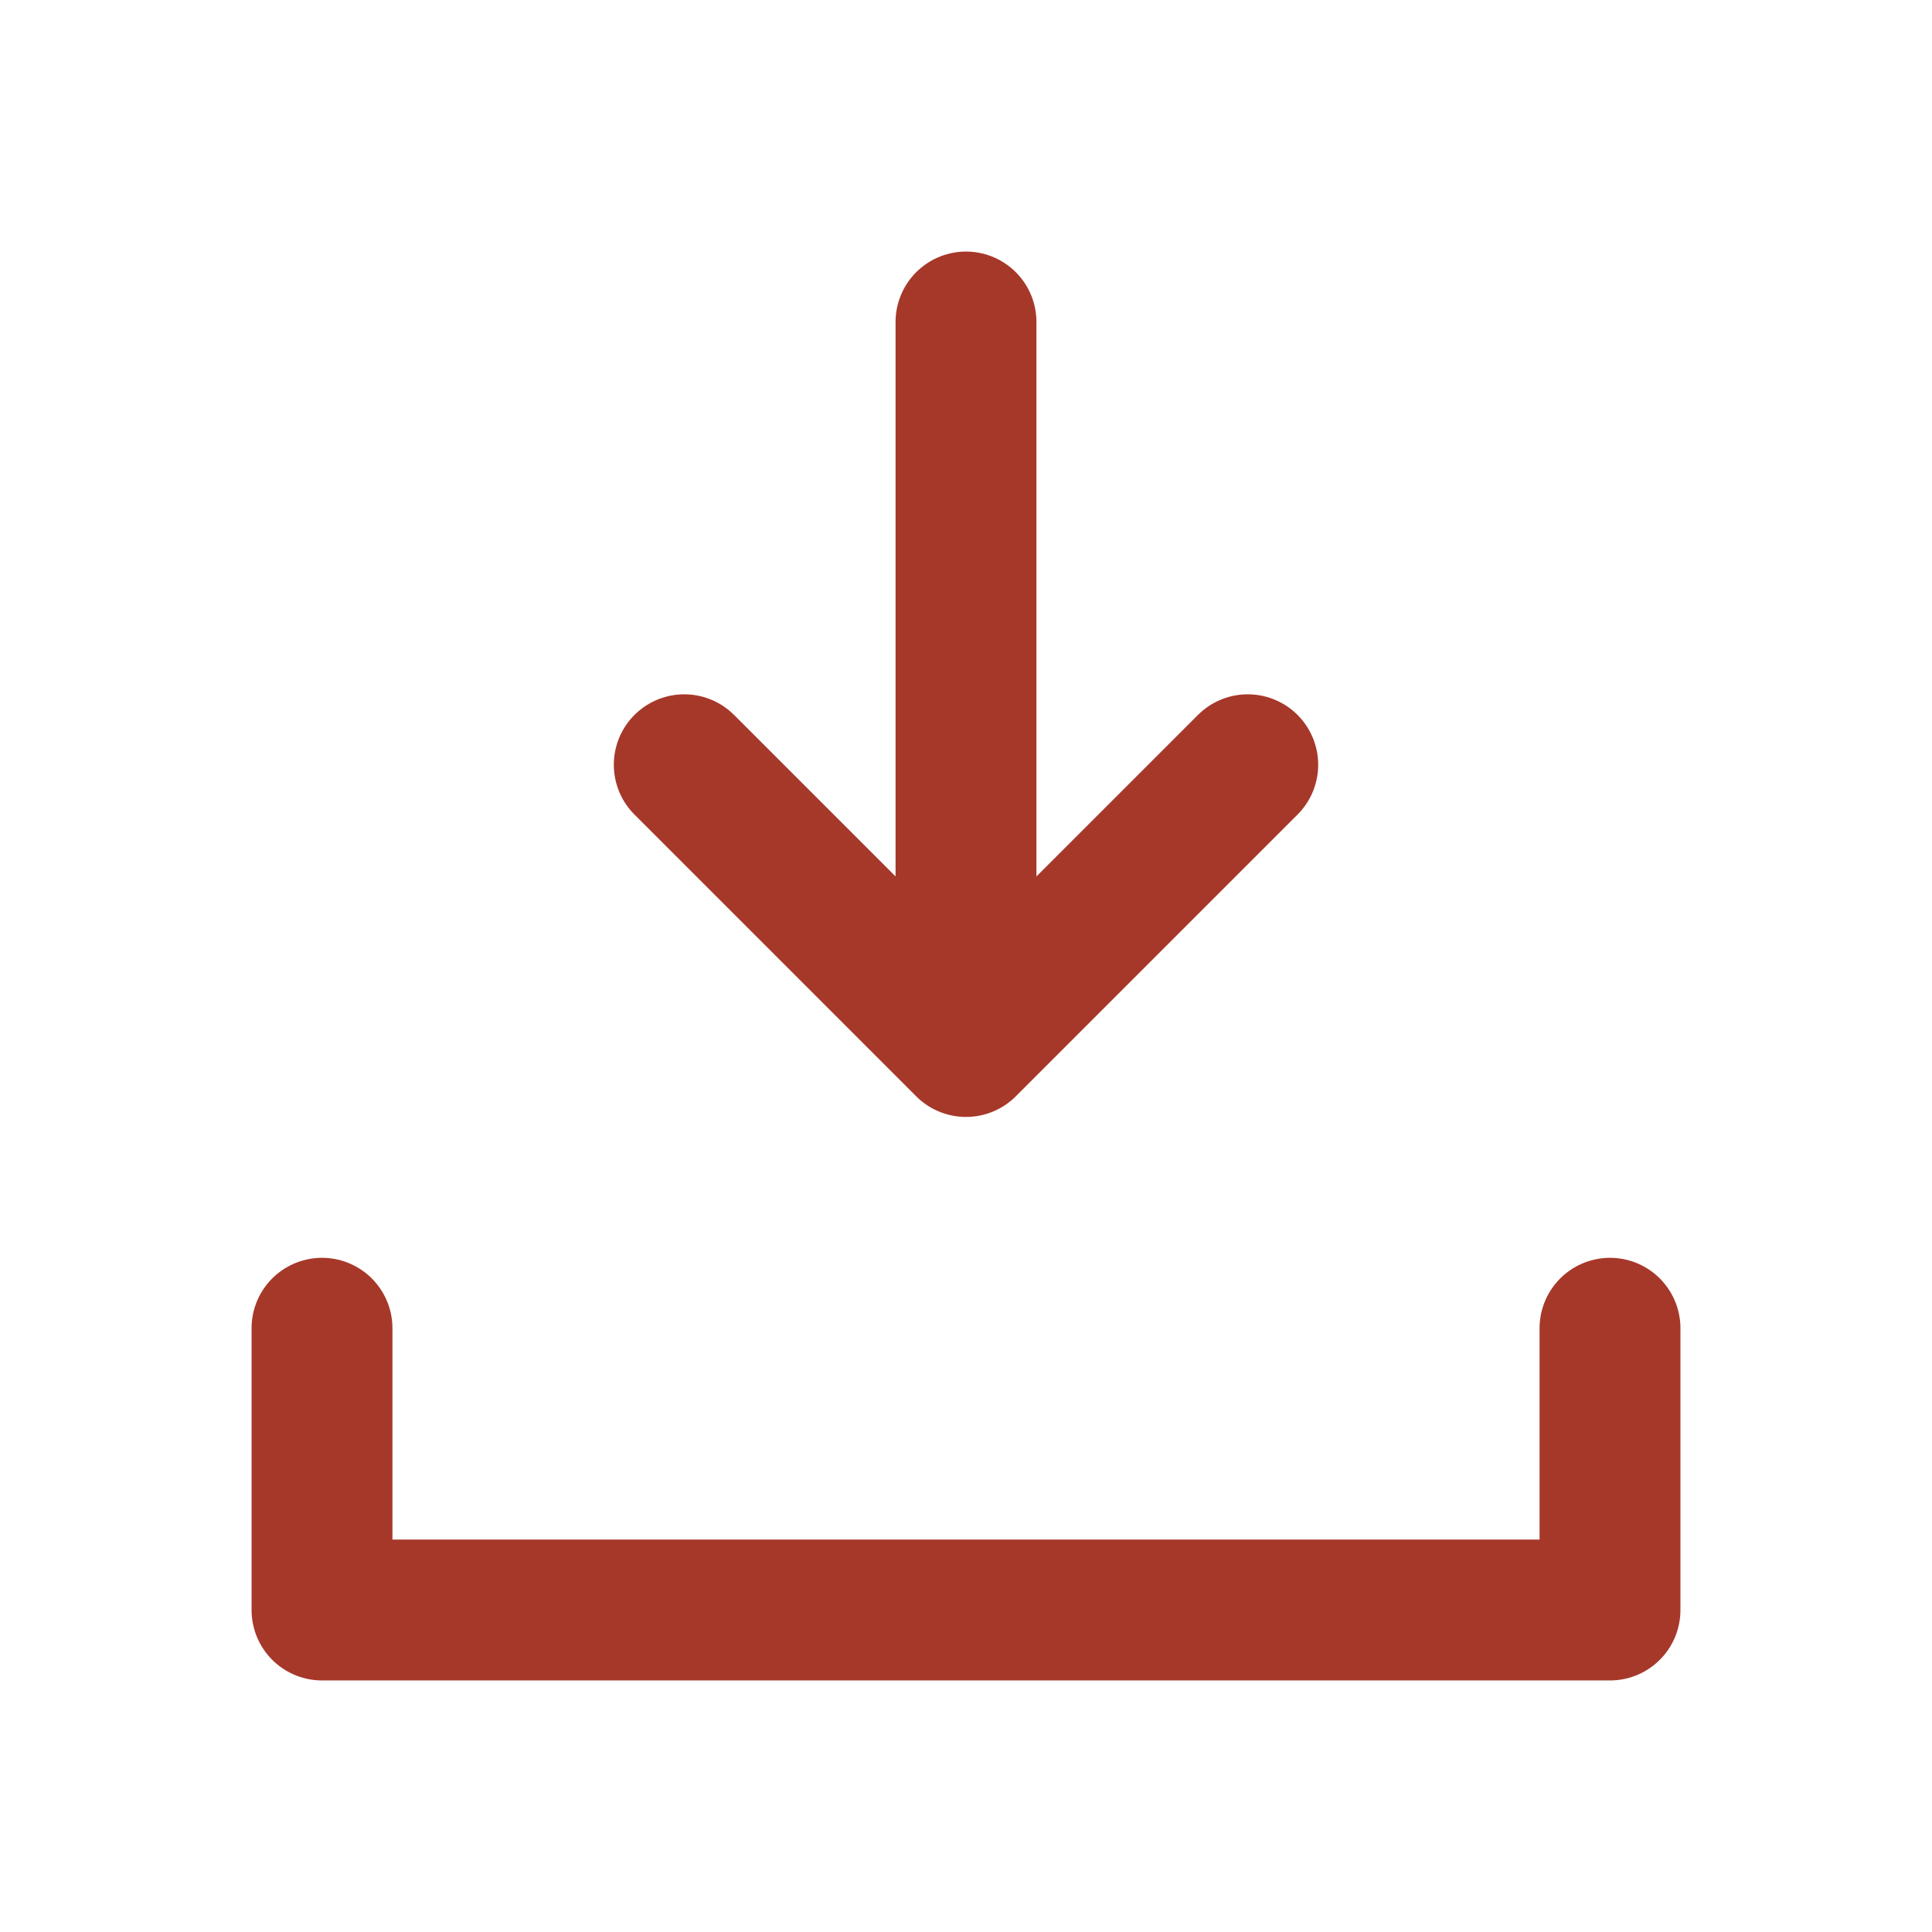
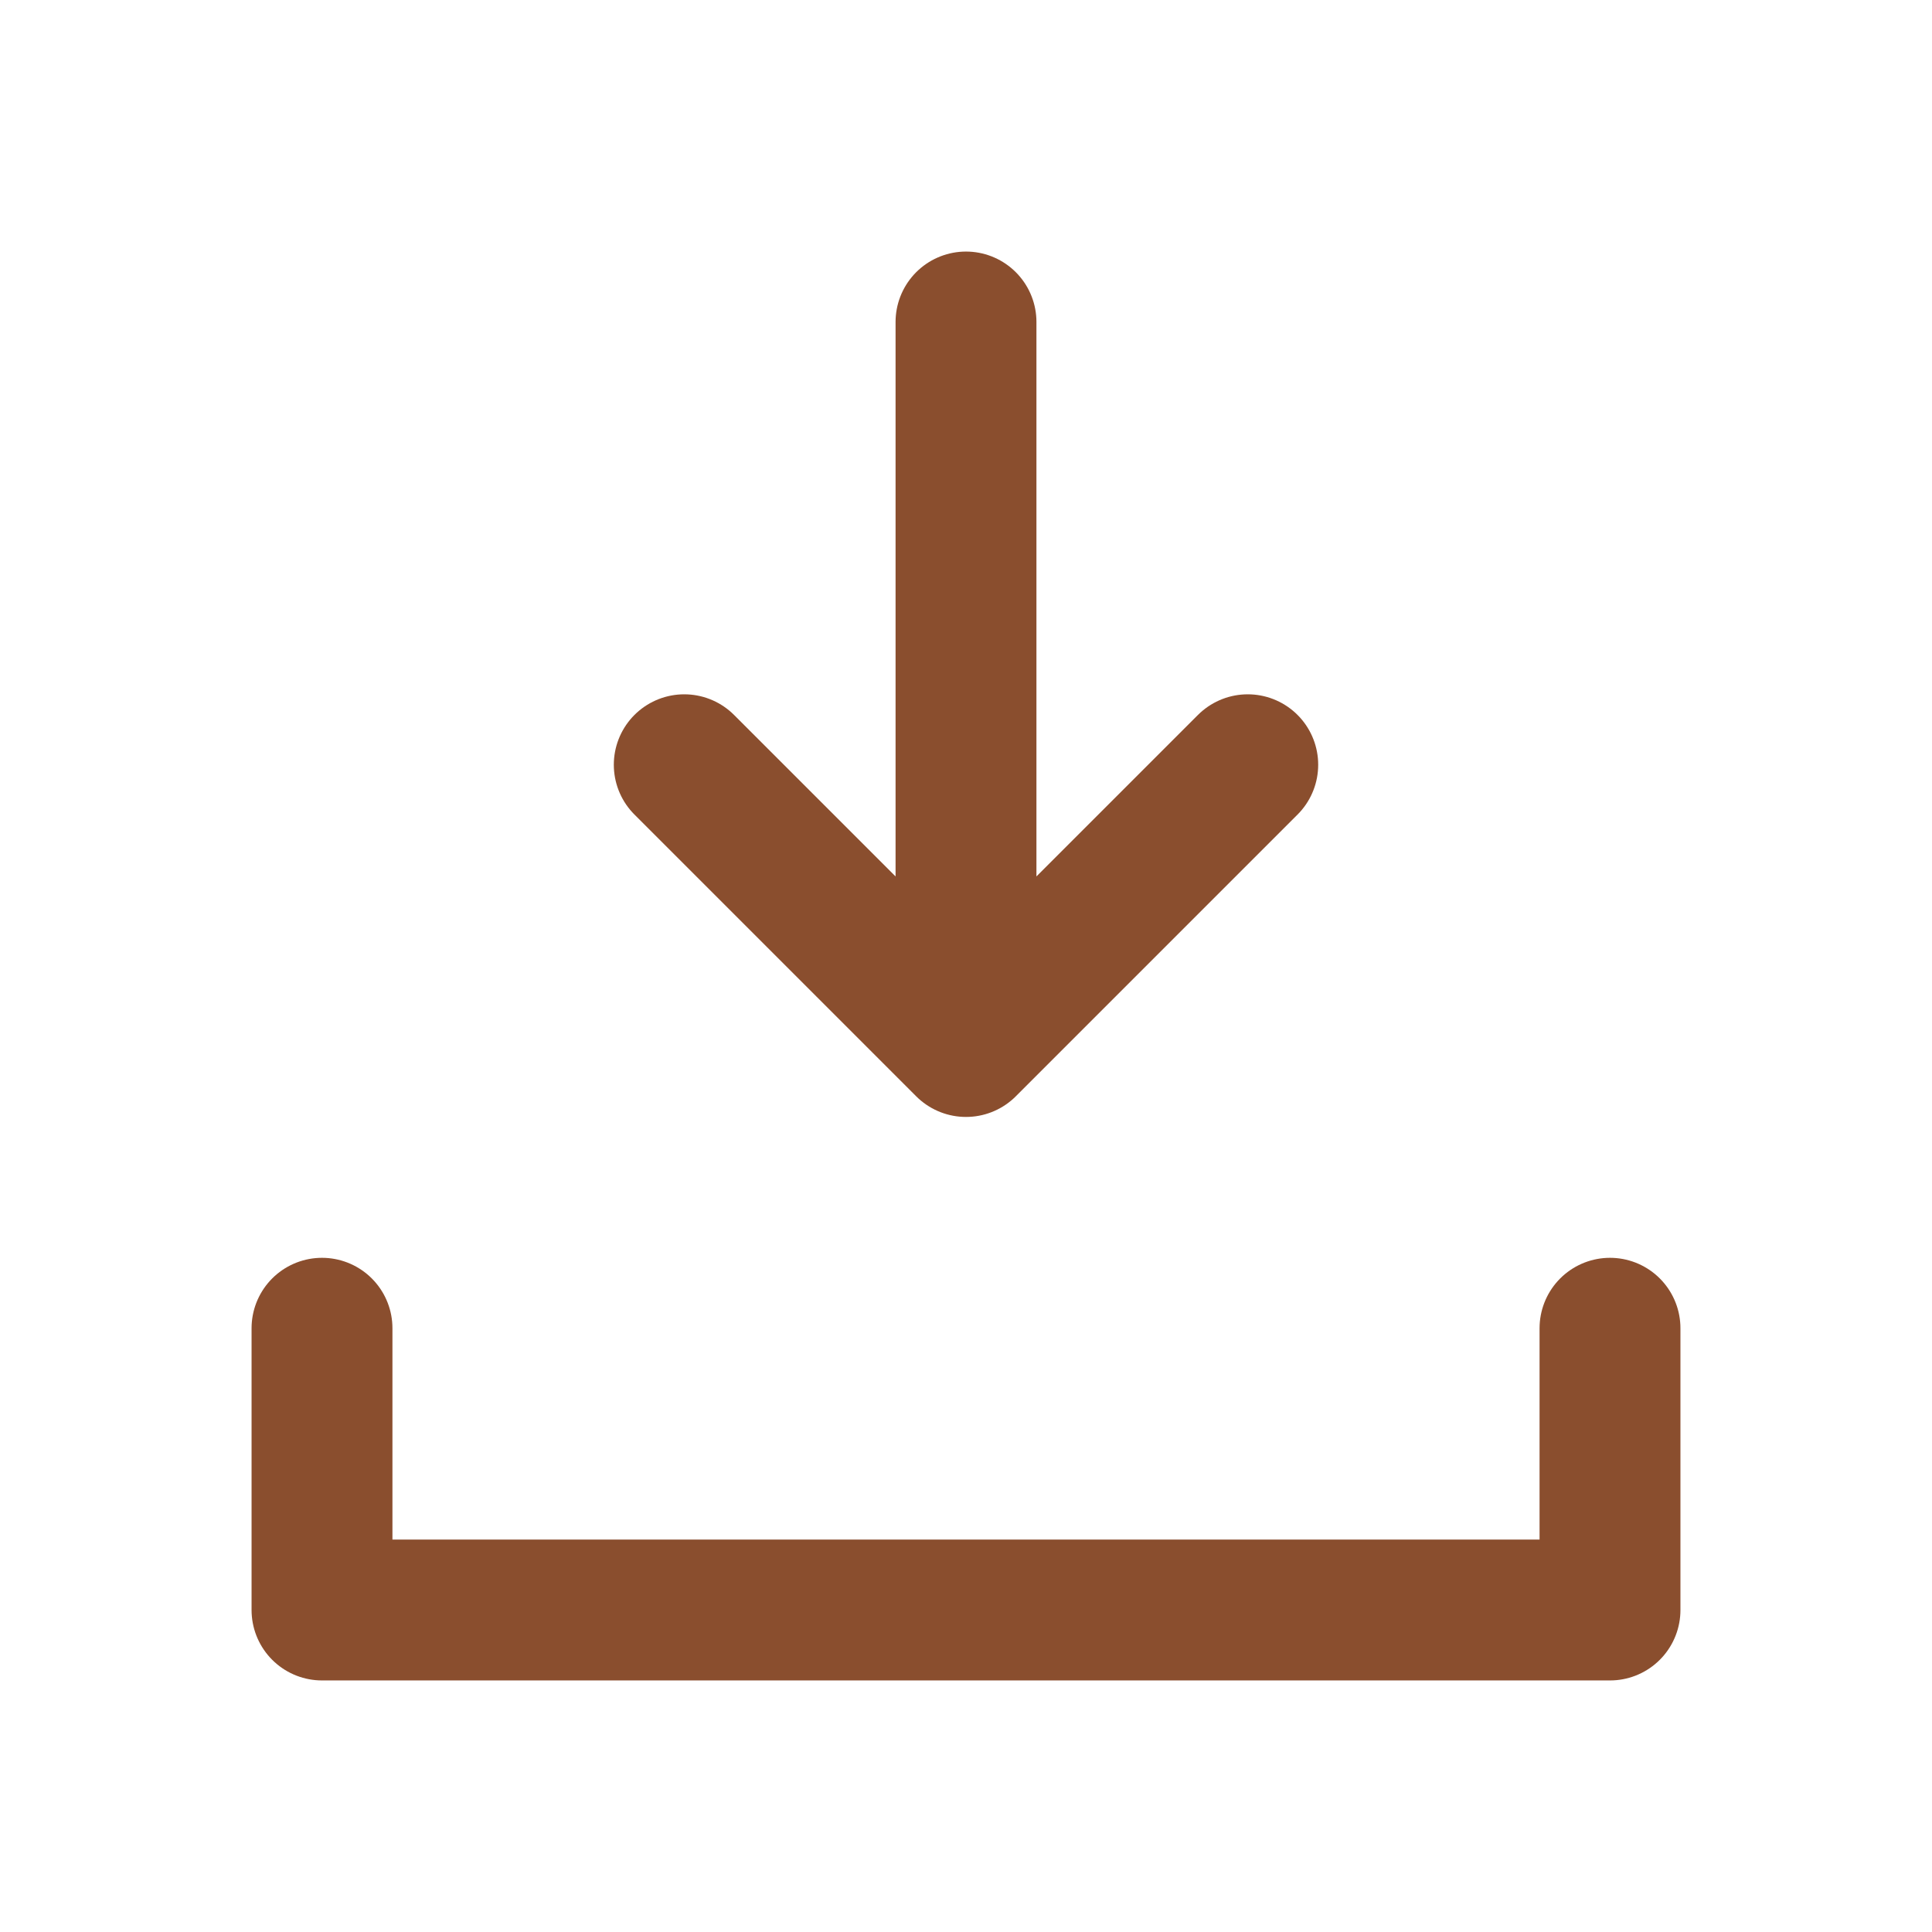
<svg xmlns="http://www.w3.org/2000/svg" viewBox="0 0 24 24" role="img" aria-labelledby="recovery-title recovery-desc">
-   <style>svg{color:#A6382A}@media (prefers-color-scheme:dark){svg{color:#E18C7C}}</style>
+   <style>svg{color:#8A4E2E}@media (prefers-color-scheme:dark){svg{color:#C78E5C}}</style>
  <g fill="none" stroke="currentColor" stroke-width="1.75" stroke-linecap="round" stroke-linejoin="round">
    <path d="M4 16.5V20h16v-3.5" />
    <path d="M12 4v9M8.5 9.5 12 13l3.5-3.5" />
  </g>
</svg>
